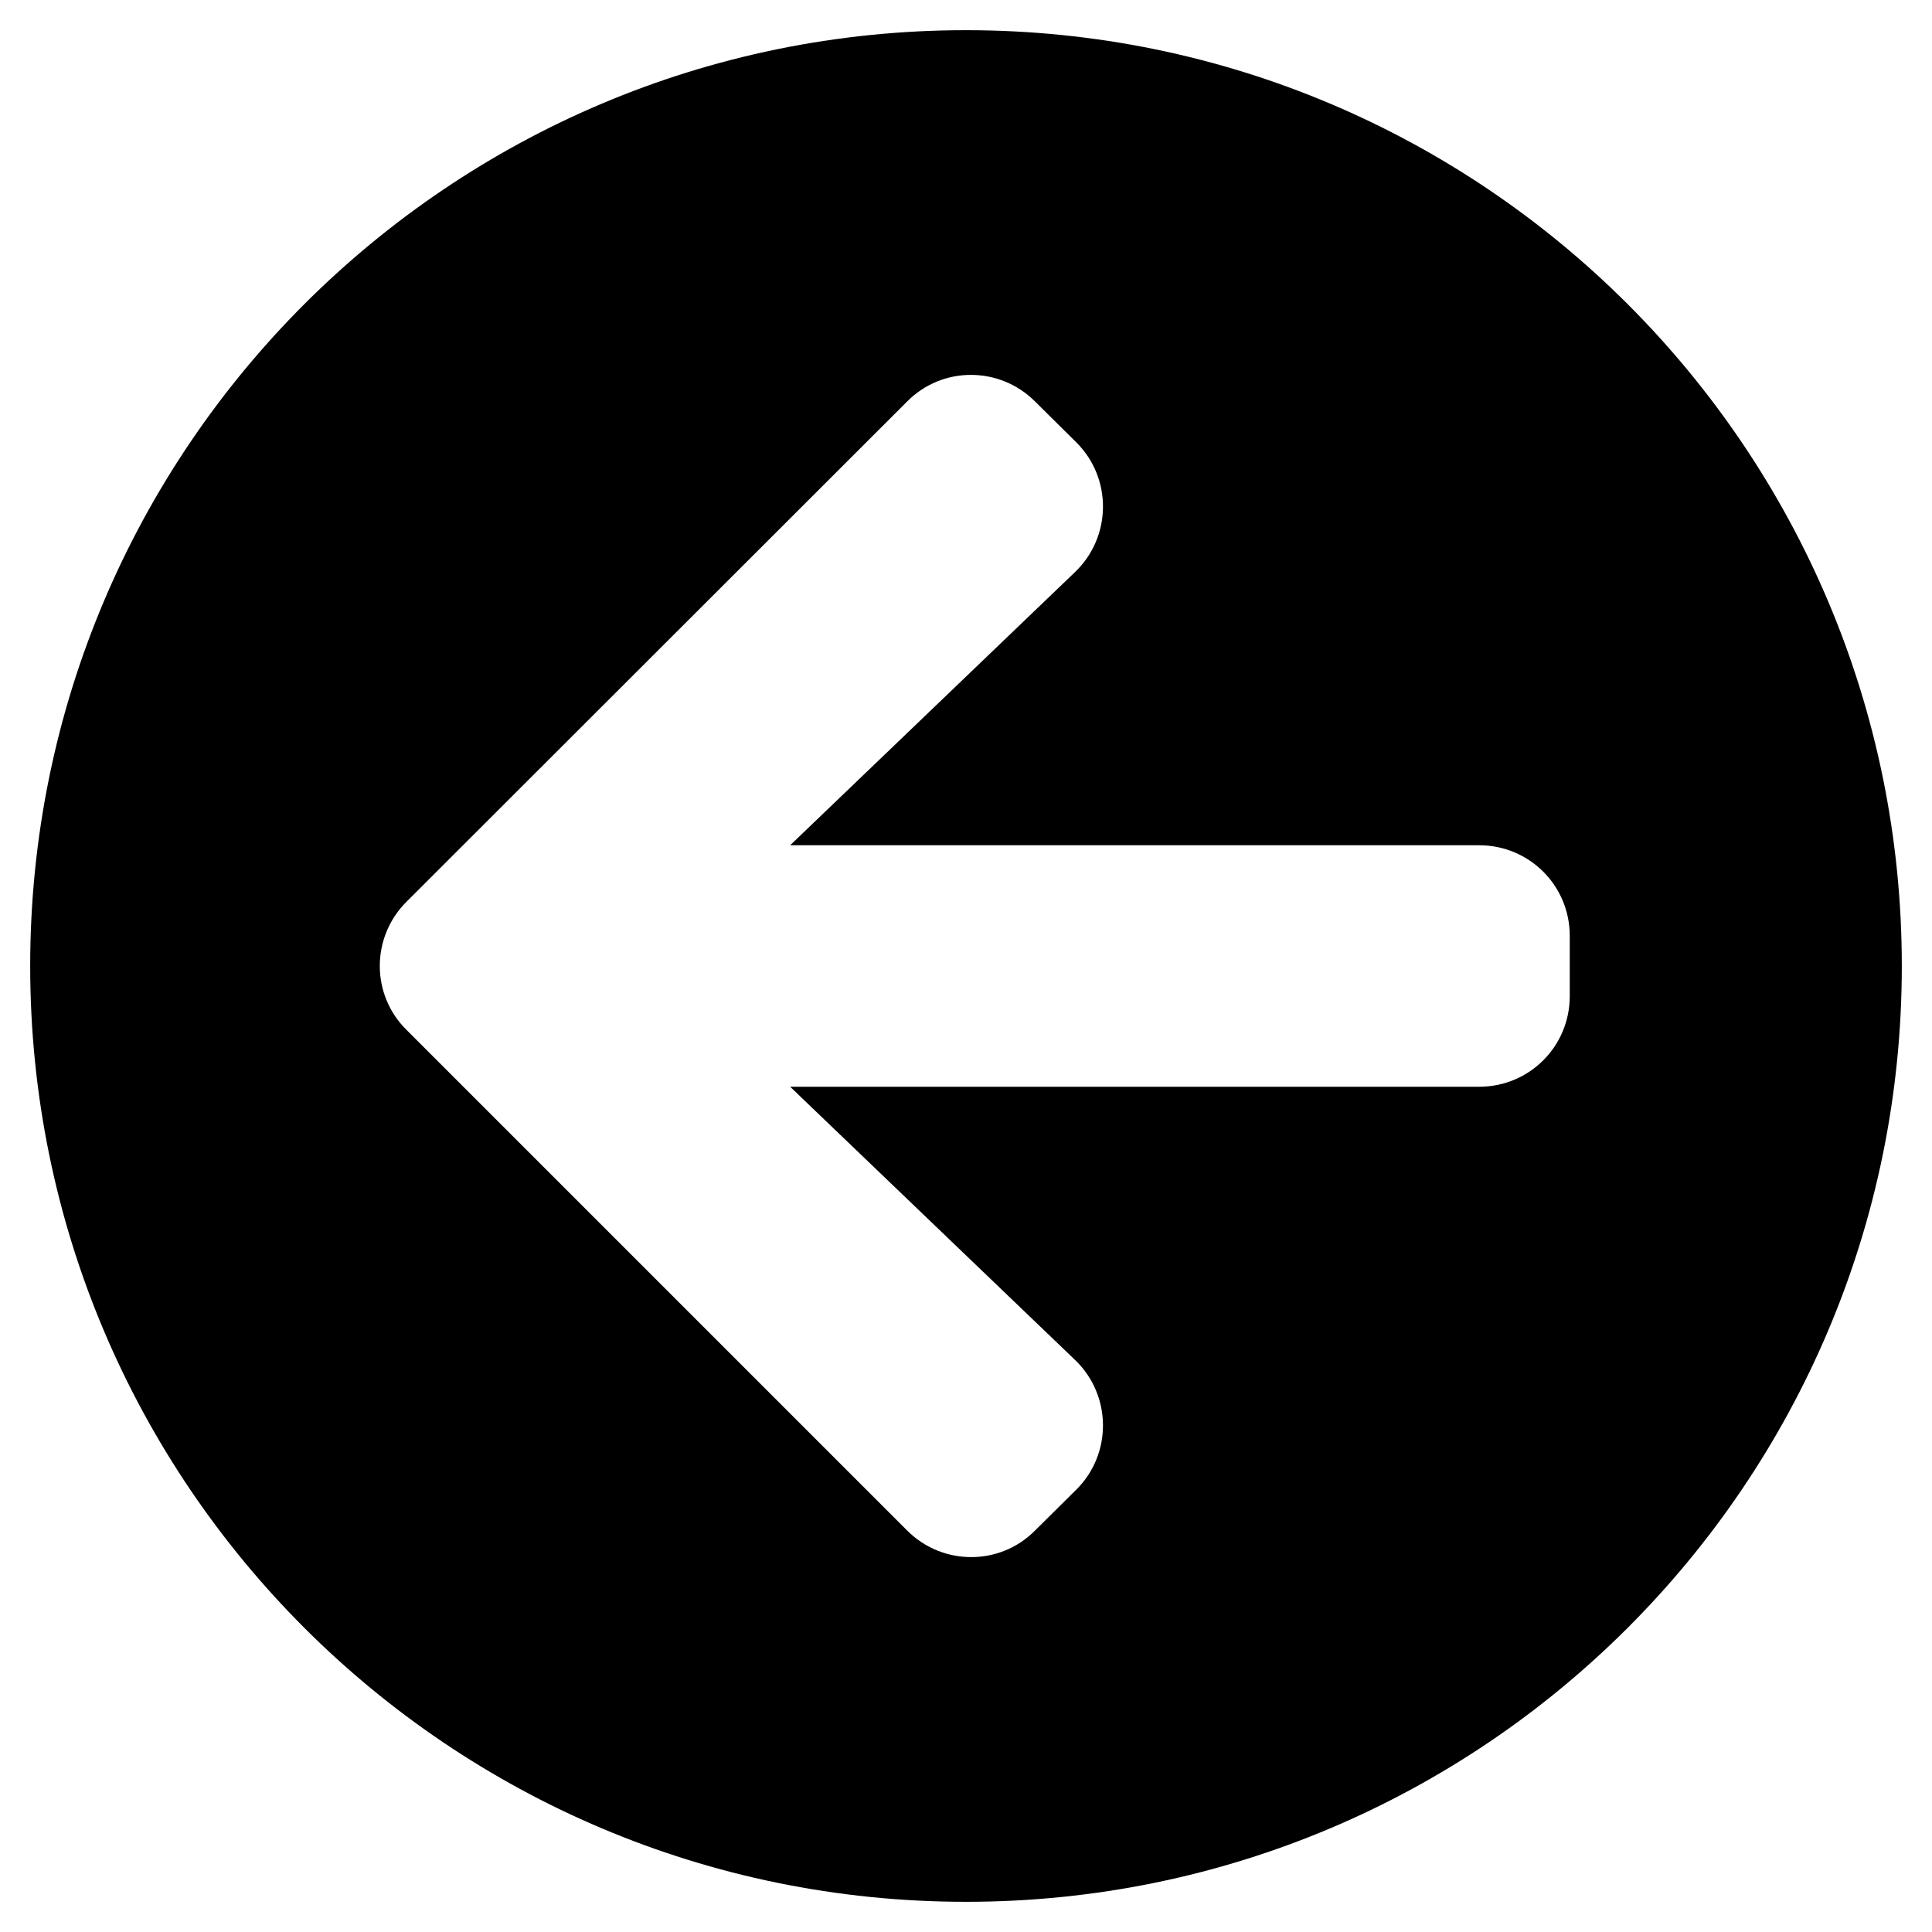
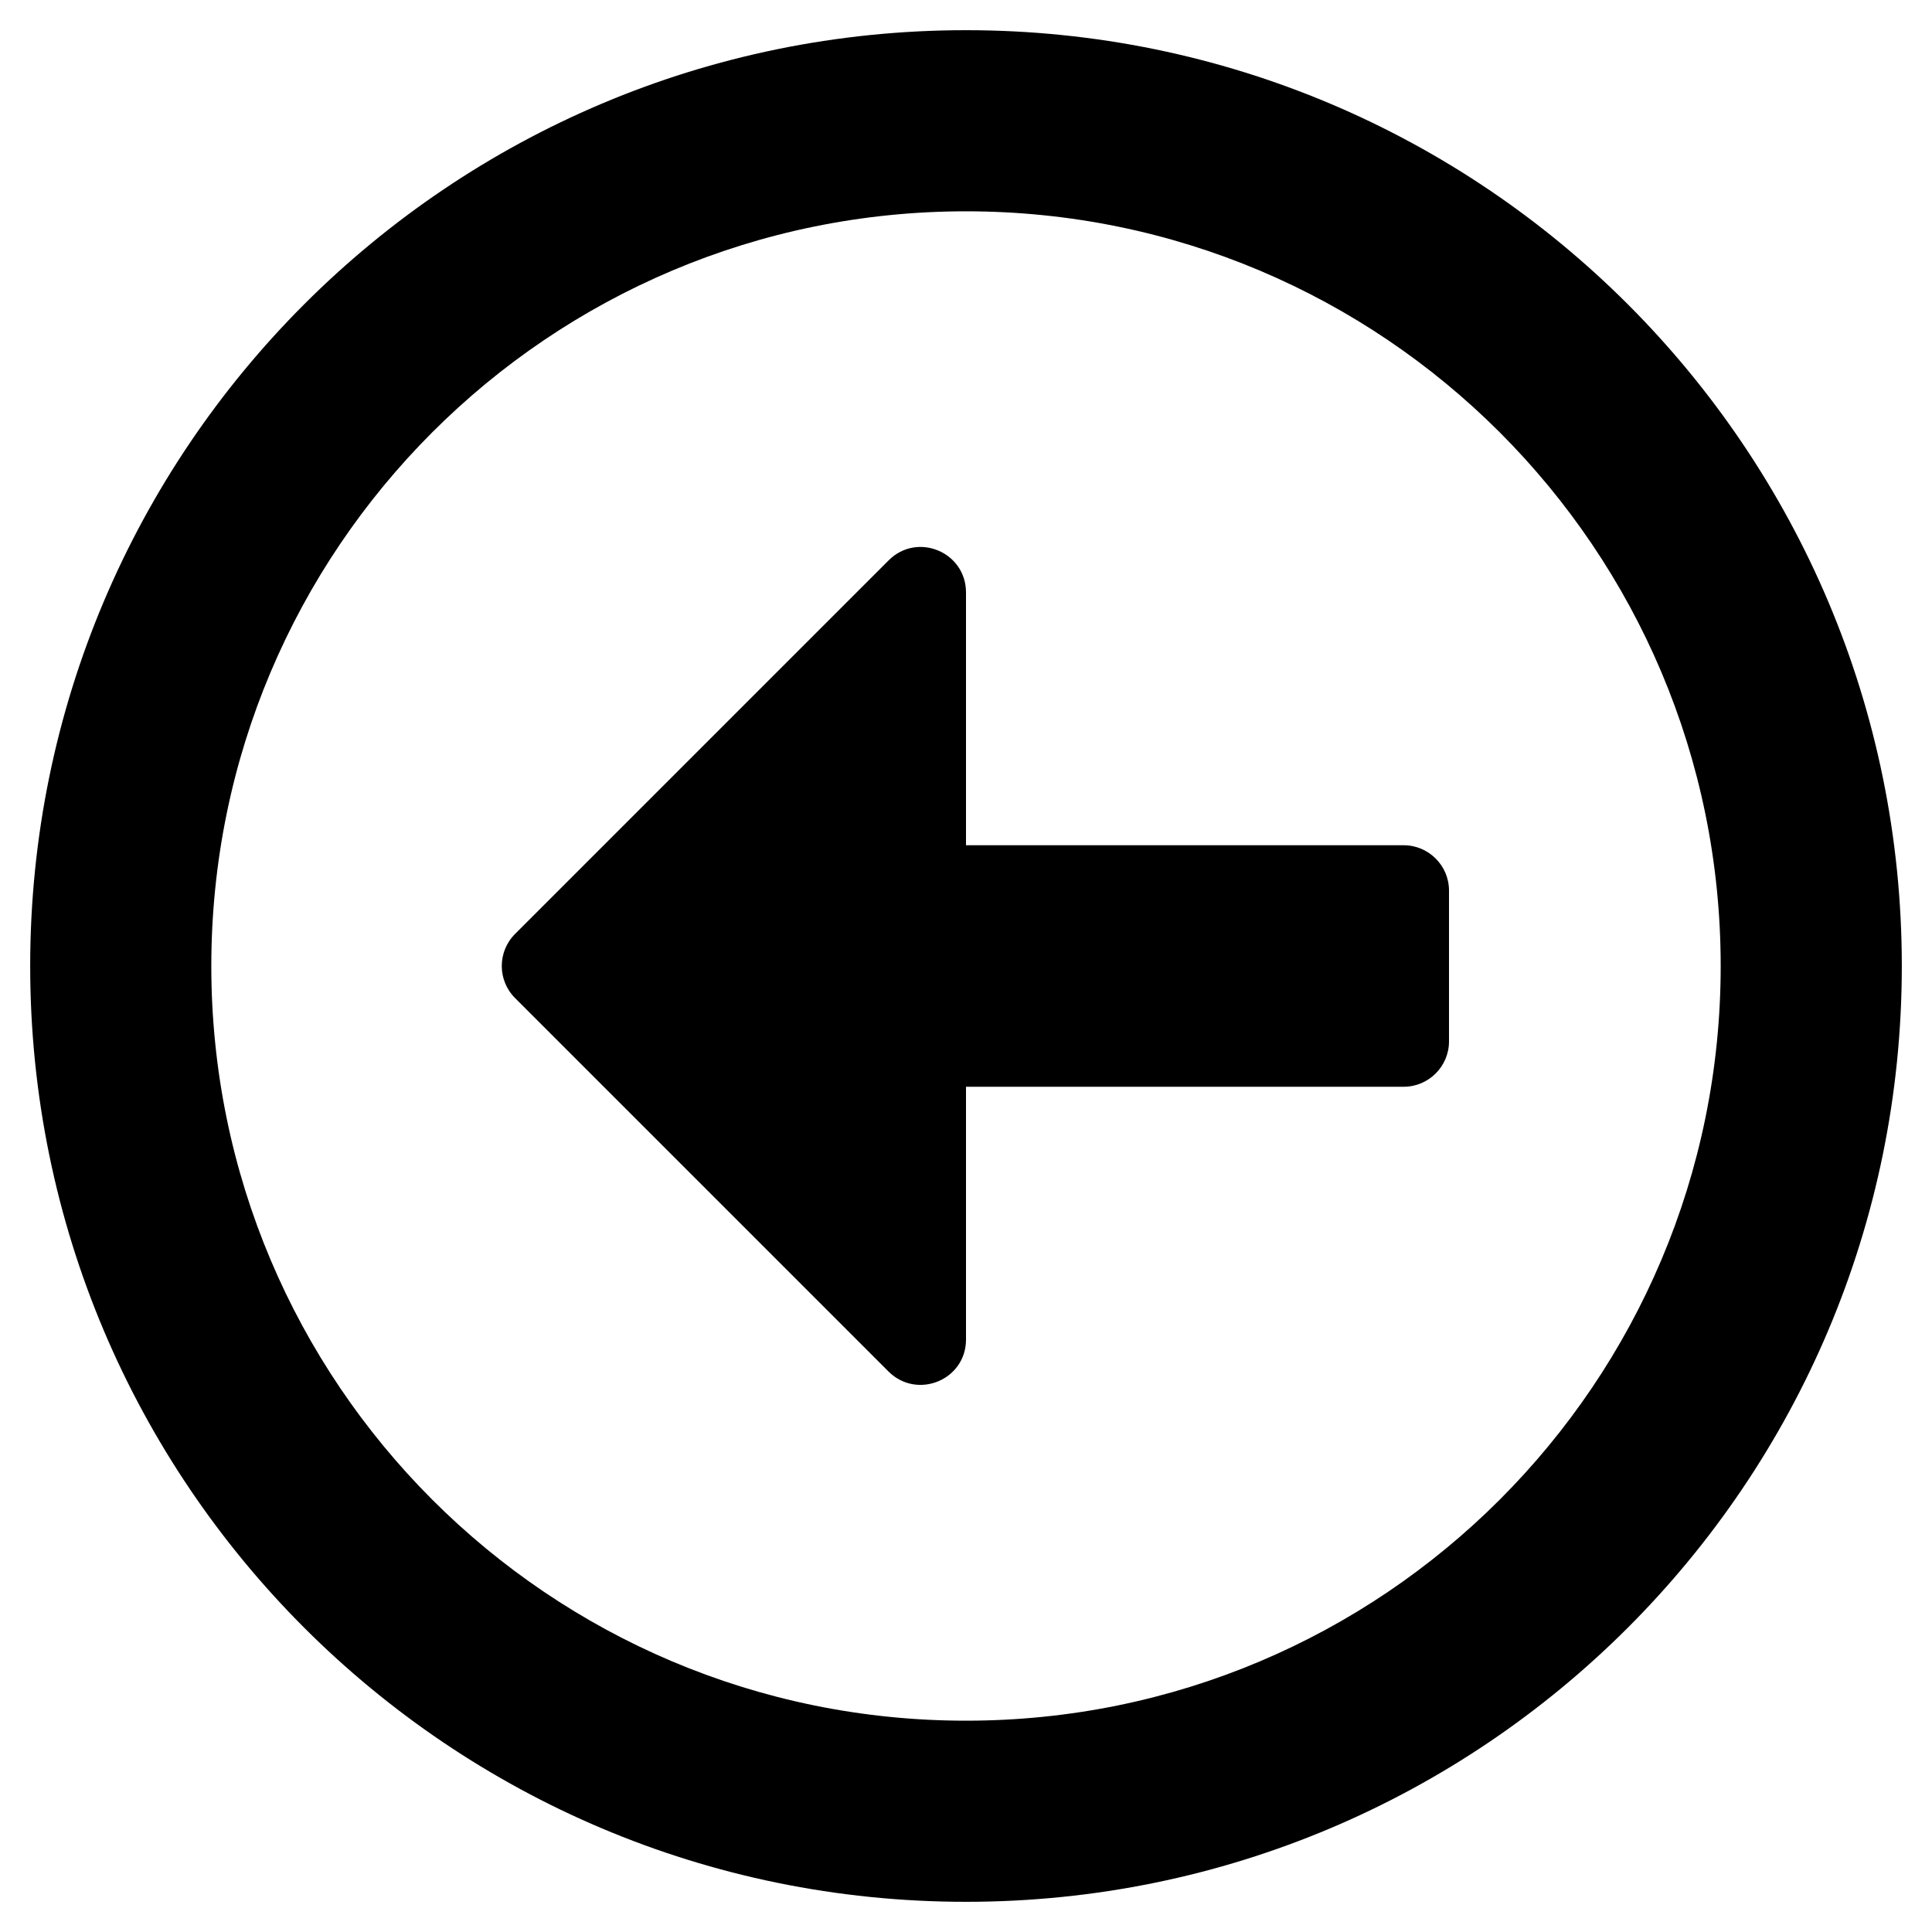
- <svg xmlns="http://www.w3.org/2000/svg" aria-hidden="true" focusable="false" data-prefix="fas" data-icon="arrow-circle-left" class="svg-inline--fa fa-arrow-circle-left fa-w-16" role="img" viewBox="0 0 512 512">
-   <path fill="currentColor" d="M256 504C119 504 8 393 8 256S119 8 256 8s248 111 248 248-111 248-248 248zm28.9-143.6L209.4 288H392c13.3 0 24-10.7 24-24v-16c0-13.3-10.7-24-24-24H209.4l75.5-72.4c9.7-9.3 9.9-24.8.4-34.3l-11-10.9c-9.4-9.4-24.6-9.4-33.9 0L107.7 239c-9.4 9.4-9.4 24.6 0 33.9l132.7 132.7c9.4 9.4 24.6 9.4 33.9 0l11-10.9c9.5-9.5 9.3-25-.4-34.3z" />
+ <svg xmlns="http://www.w3.org/2000/svg" aria-hidden="true" focusable="false" data-prefix="far" data-icon="arrow-alt-circle-left" class="svg-inline--fa fa-arrow-alt-circle-left fa-w-16" role="img" viewBox="0 0 512 512">
+   <path fill="currentColor" d="M8 256c0 137 111 248 248 248s248-111 248-248S393 8 256 8 8 119 8 256zm448 0c0 110.5-89.5 200-200 200S56 366.5 56 256 145.5 56 256 56s200 89.5 200 200zm-72-20v40c0 6.6-5.4 12-12 12H256v67c0 10.7-12.9 16-20.5 8.5l-99-99c-4.7-4.7-4.7-12.3 0-17l99-99c7.6-7.6 20.5-2.2 20.5 8.5v67h116c6.6 0 12 5.4 12 12z" />
</svg>
